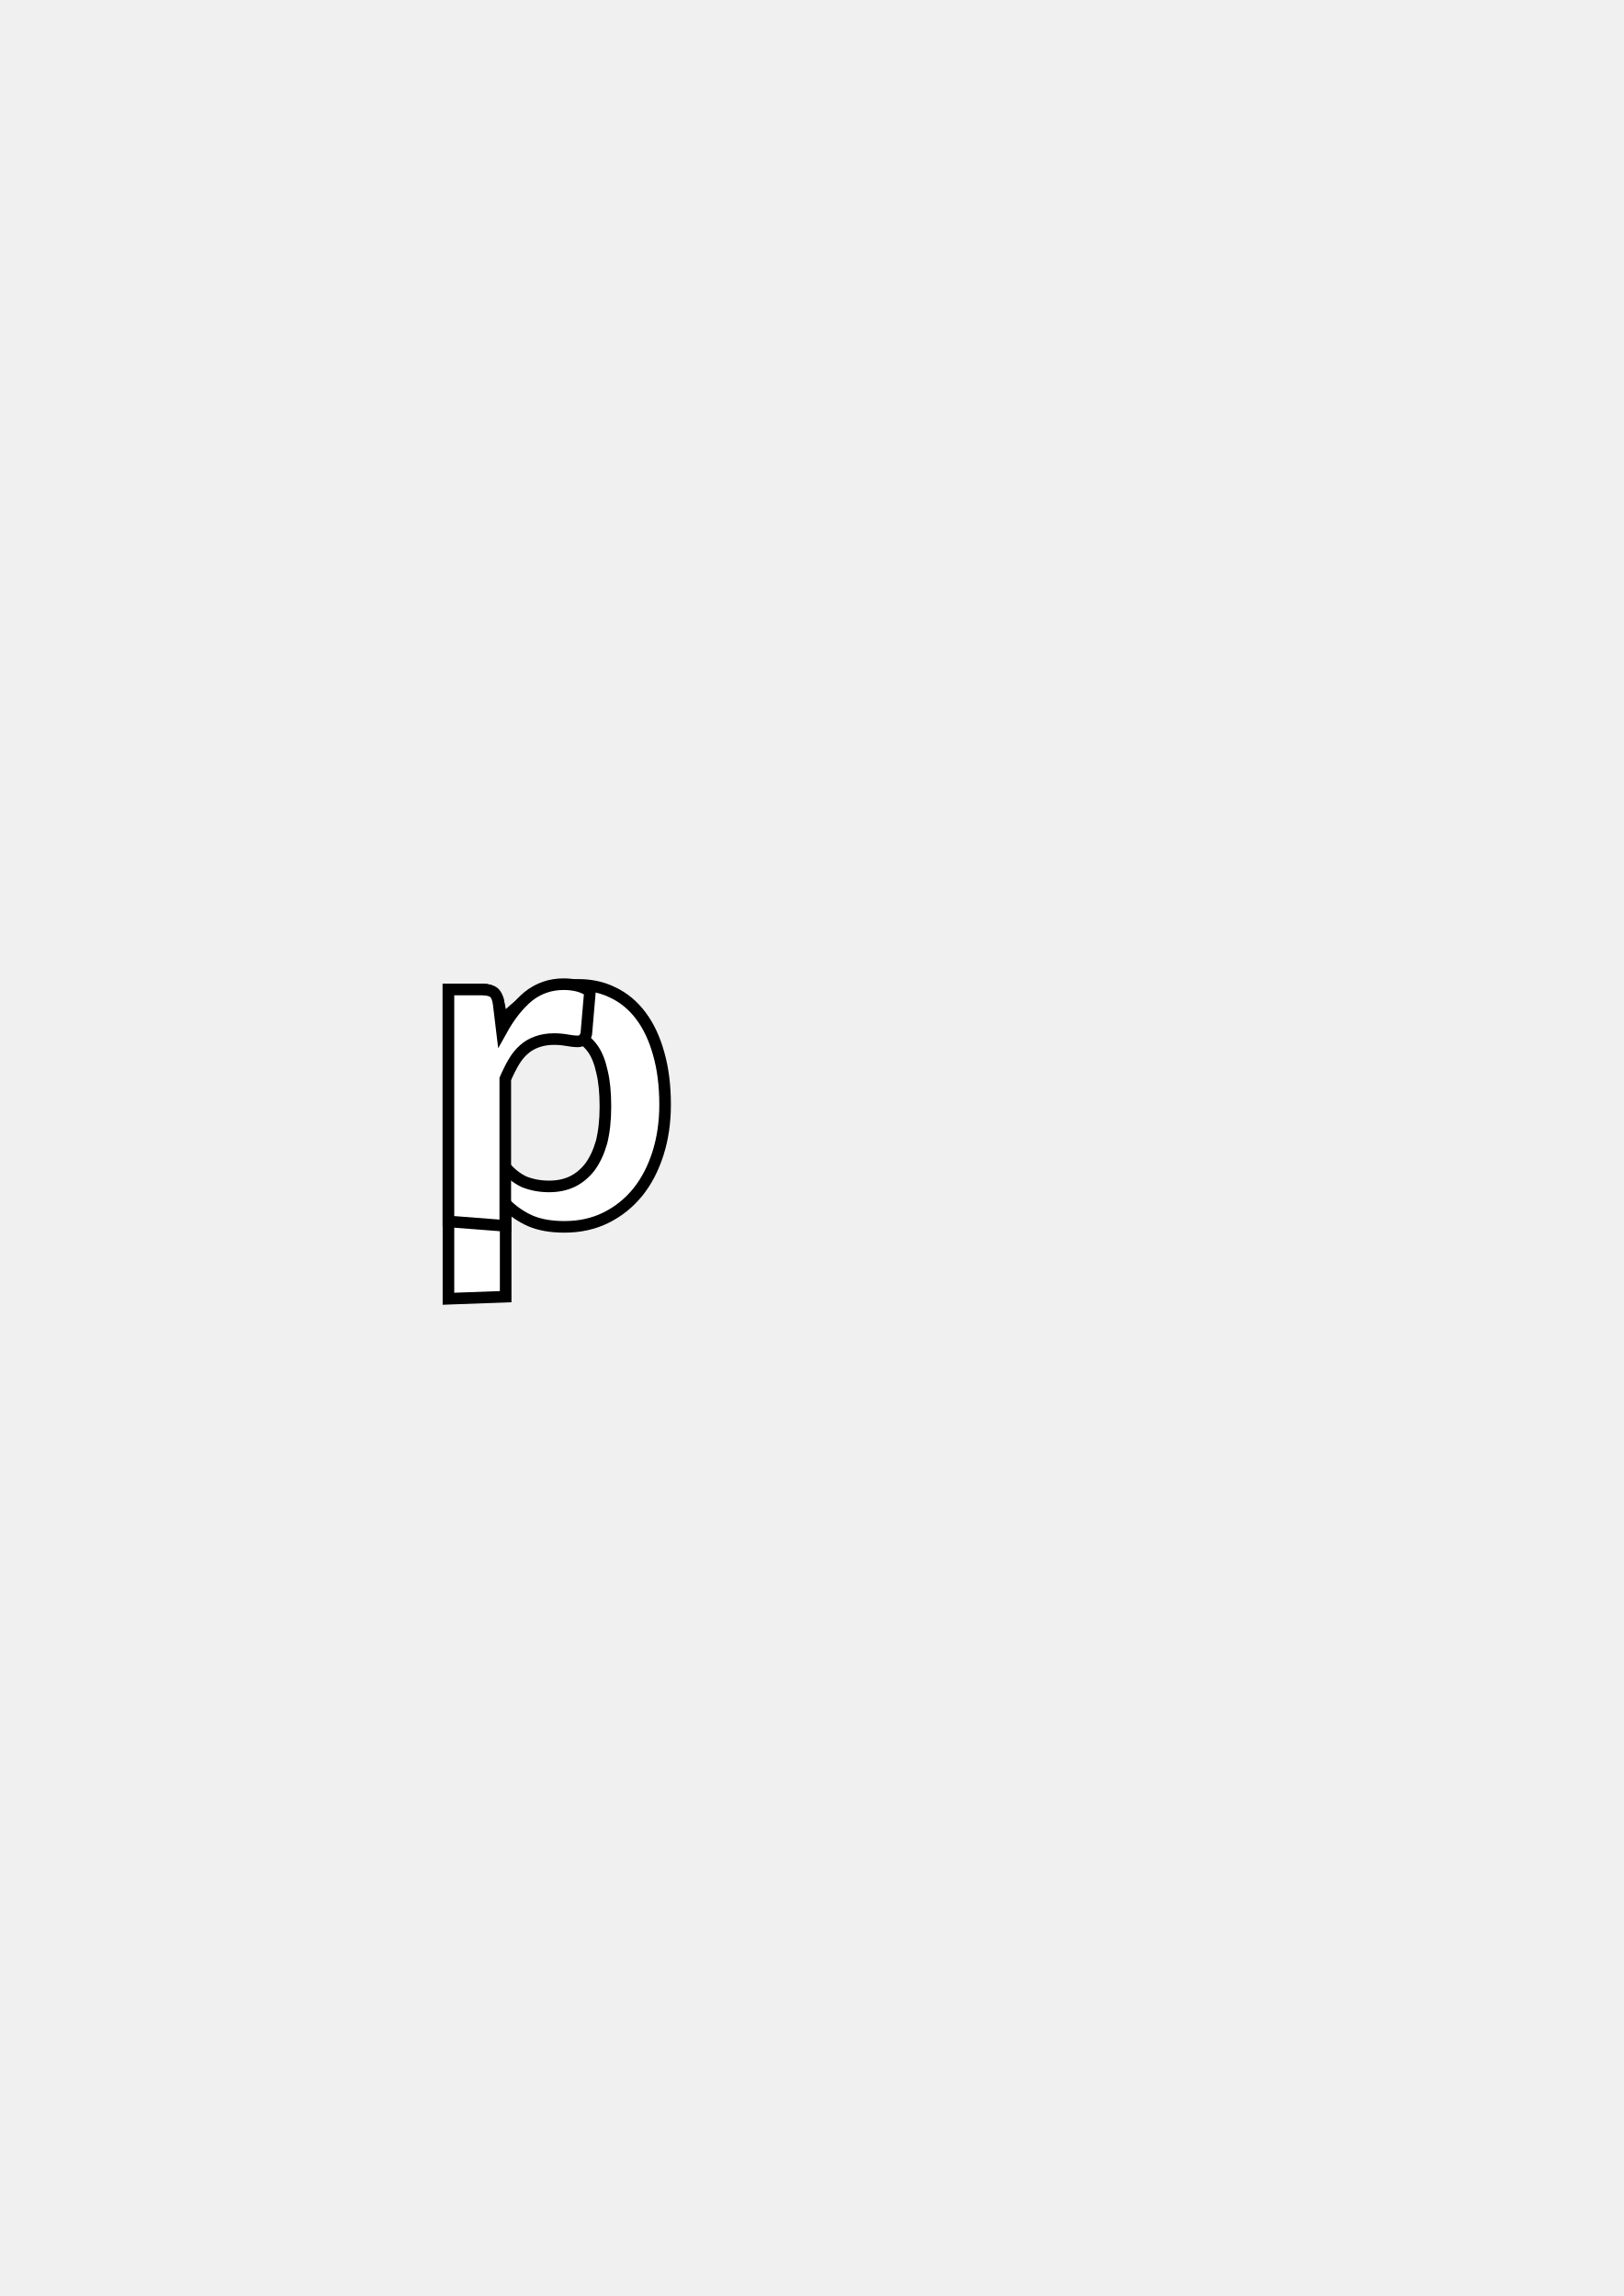
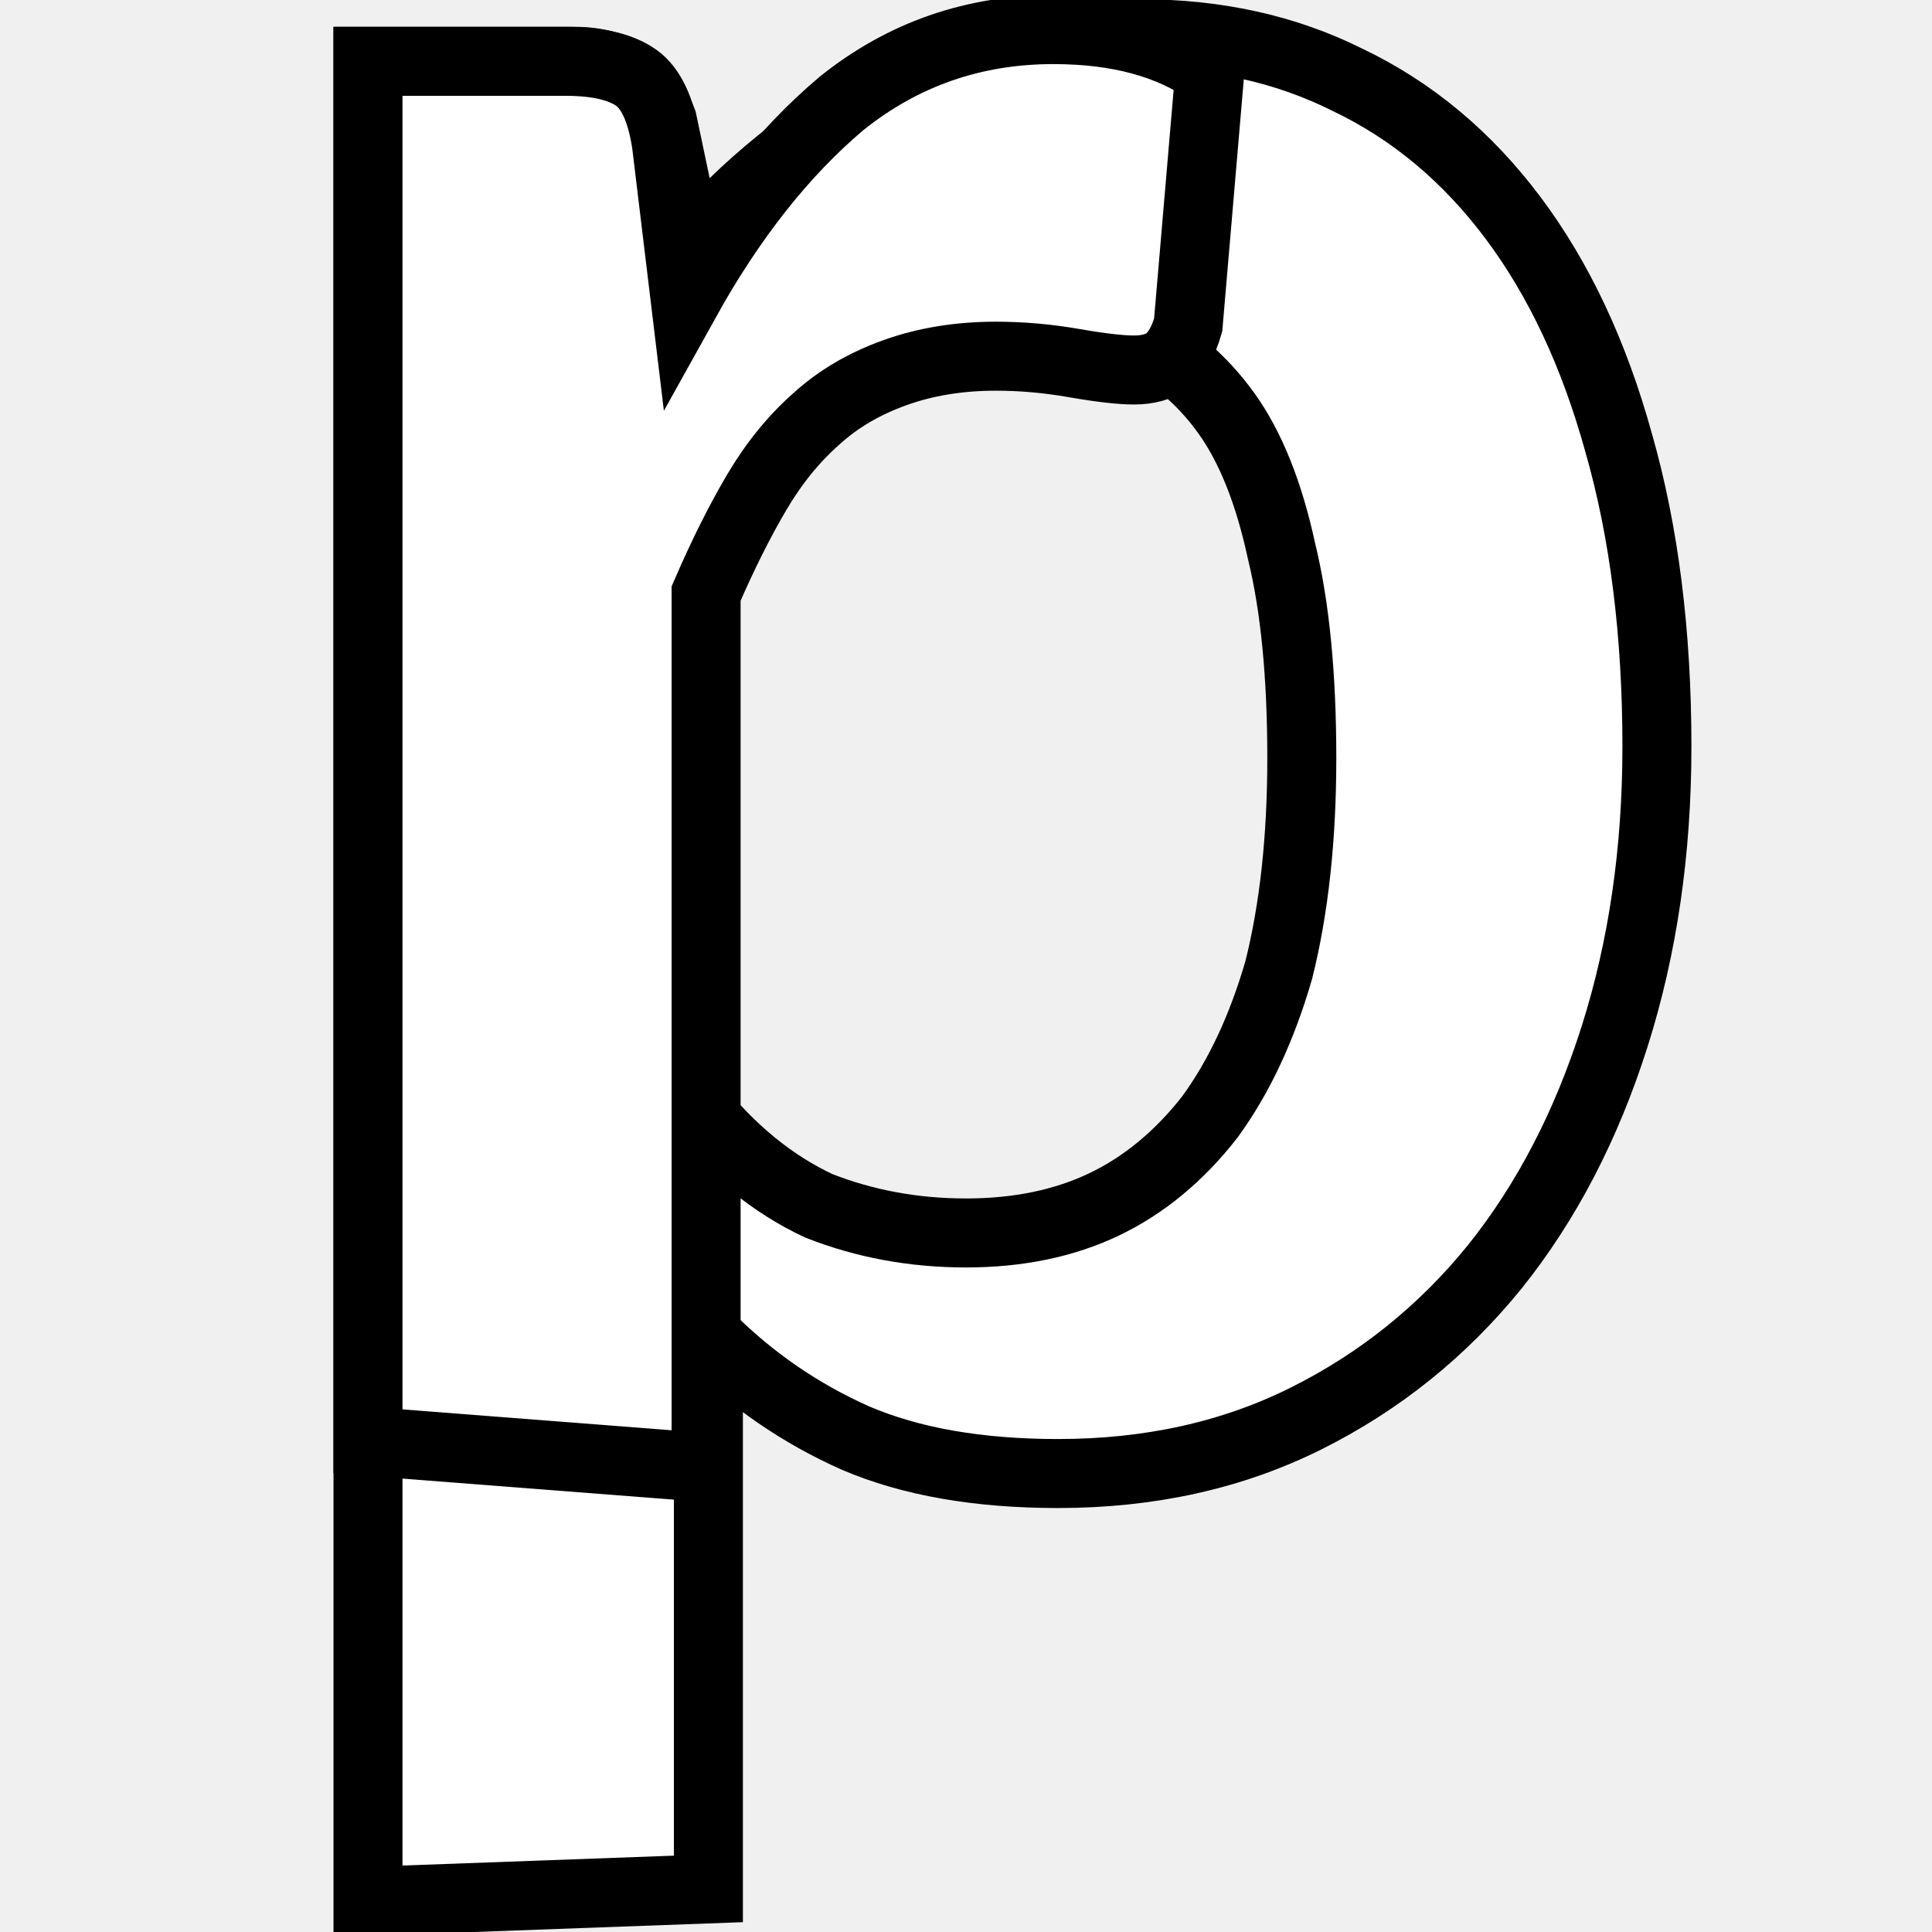
- <svg xmlns="http://www.w3.org/2000/svg" width="210mm" height="297mm" version="1.1" viewBox="0 0 210 297">
-   <g fill="#fff" stroke="#000" stroke-width="1.5">
+ <svg xmlns="http://www.w3.org/2000/svg" width="24" height="24" version="1.1" viewBox="0 0 6.3 6.3">
+   <g transform="matrix(.15 0 0 .15 -7.5 -19)" fill="#fff" stroke="#000" stroke-width="1.5">
    <g aria-label="p">
-       <path d="m58 168v-40h4.5q1.4 0 1.9 1.3l0.59 2.8q1.8-2.1 4.2-3.4 2.4-1.3 5.6-1.3 2.5 0 4.5 1 2.1 1 3.6 3 1.5 2 2.3 4.9 0.83 2.9 0.83 6.6 0 3.4-0.92 6.3t-2.6 5q-1.7 2.1-4.1 3.3-2.4 1.2-5.4 1.2-2.6 0-4.4-0.77-1.8-0.8-3.2-2.2v12zm14-35q-2.3 0-3.9 0.98-1.6 0.95-3 2.7v14q1.2 1.5 2.7 2.2 1.5 0.59 3.2 0.59 1.7 0 3-0.62 1.3-0.62 2.3-1.9 0.95-1.3 1.5-3.2 0.5-2 0.5-4.6 0-2.7-0.44-4.5-0.41-1.9-1.2-3t-2-1.7q-1.1-0.53-2.6-0.53z" />
+       <path d="m58 168v-40h4.5q1.4 0 1.9 1.3l0.59 2.8q1.8-2.1 4.2-3.4t5.6-1.3q2.5 0 4.5 1 2.1 1 3.6 3t2.3 4.9q0.83 2.9 0.83 6.6 0 3.4-0.92 6.3t-2.6 5q-1.7 2.1-4.1 3.3t-5.4 1.2q-2.6 0-4.4-0.77-1.8-0.8-3.2-2.2v12zm14-35q-2.3 0-3.9 0.98-1.6 0.95-3 2.7v14q1.2 1.5 2.7 2.2 1.5 0.59 3.2 0.59t3-0.62 2.3-1.9q0.95-1.3 1.5-3.2 0.5-2 0.5-4.6 0-2.7-0.44-4.5-0.41-1.9-1.2-3t-2-1.7q-1.1-0.53-2.6-0.53z" />
    </g>
    <g aria-label="r">
-       <path d="m58 158v-30h4.3q1.1 0 1.6 0.41 0.44 0.38 0.59 1.4l0.41 3.4q1.5-2.7 3.4-4.3 2-1.6 4.6-1.6 2.1 0 3.4 0.92l-0.47 5.5q-0.15 0.53-0.44 0.77-0.27 0.21-0.74 0.21-0.44 0-1.3-0.15-0.86-0.15-1.7-0.15-1.2 0-2.2 0.36t-1.7 1q-0.74 0.65-1.3 1.6-0.56 0.95-1.1 2.2v19z" />
+       <path d="m58 158v-30h4.3q1.1 0 1.6 0.41 0.44 0.38 0.59 1.4l0.41 3.4q1.5-2.7 3.4-4.3 2-1.6 4.6-1.6 2.1 0 3.4 0.92l-0.47 5.5q-0.15 0.53-0.44 0.77-0.27 0.21-0.74 0.21-0.44 0-1.3-0.15t-1.7-0.15q-1.2 0-2.2 0.36t-1.7 1q-0.74 0.65-1.3 1.6t-1.1 2.2v19z" />
    </g>
  </g>
</svg>
